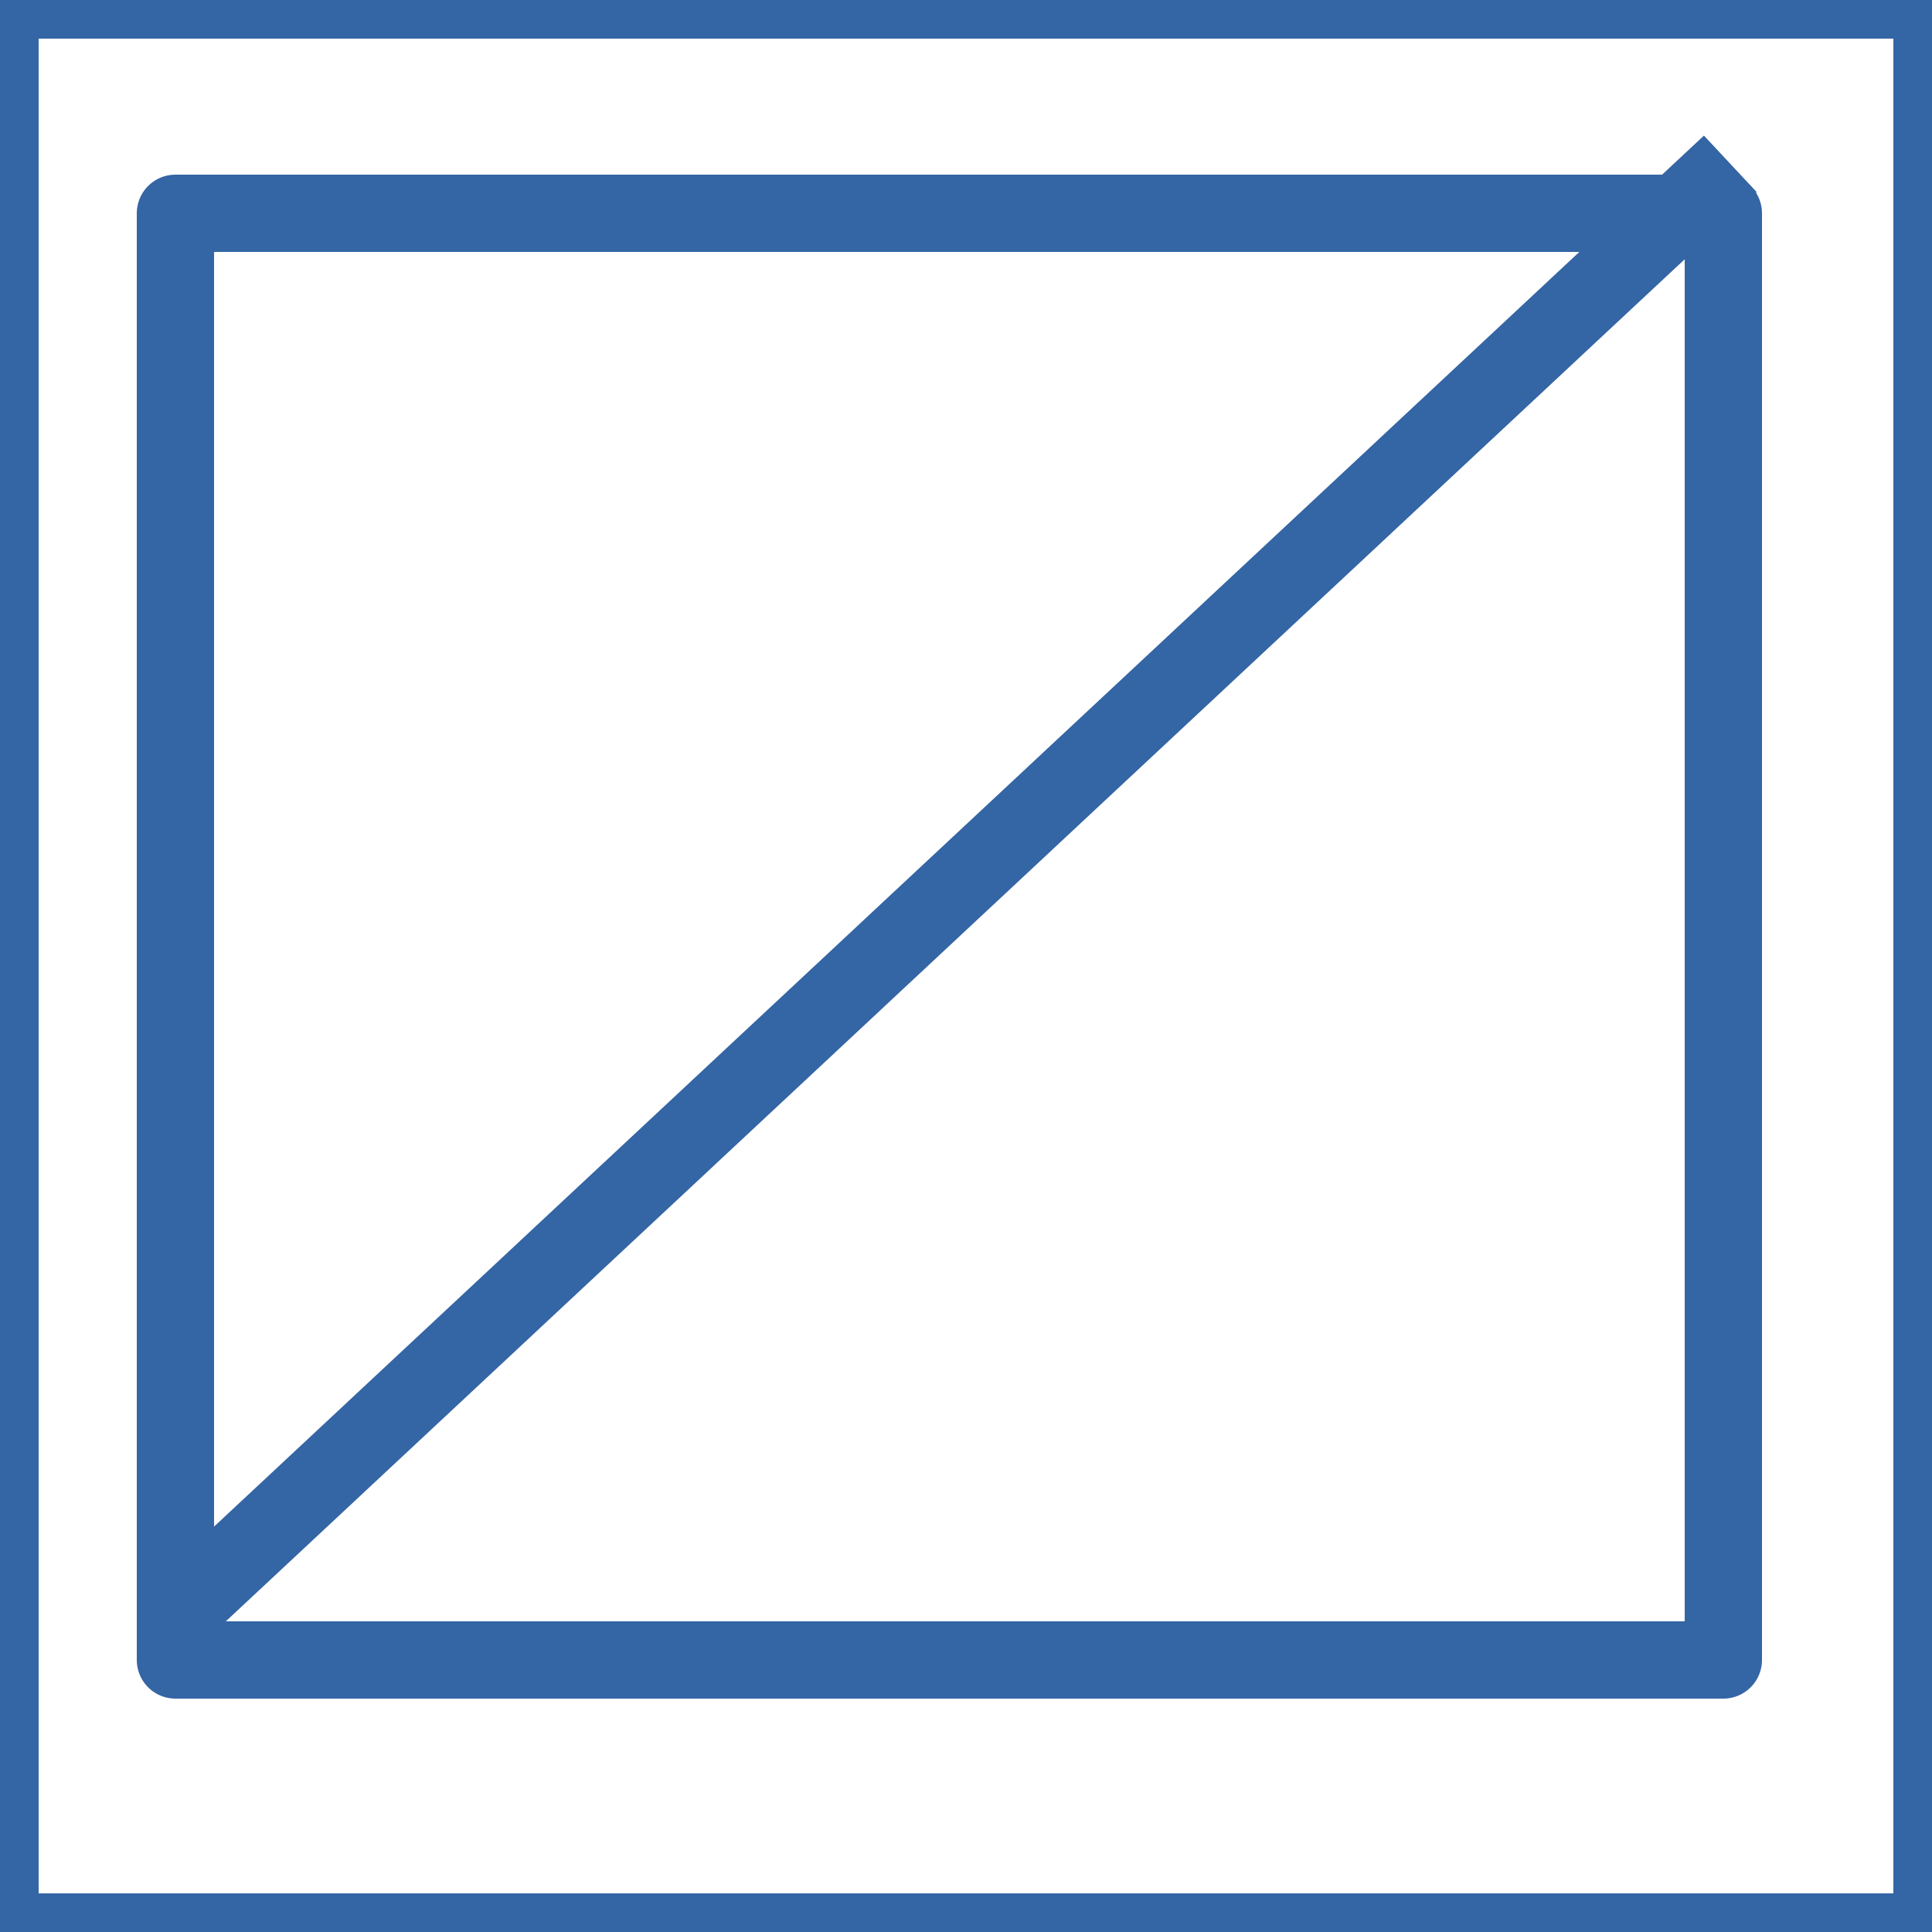
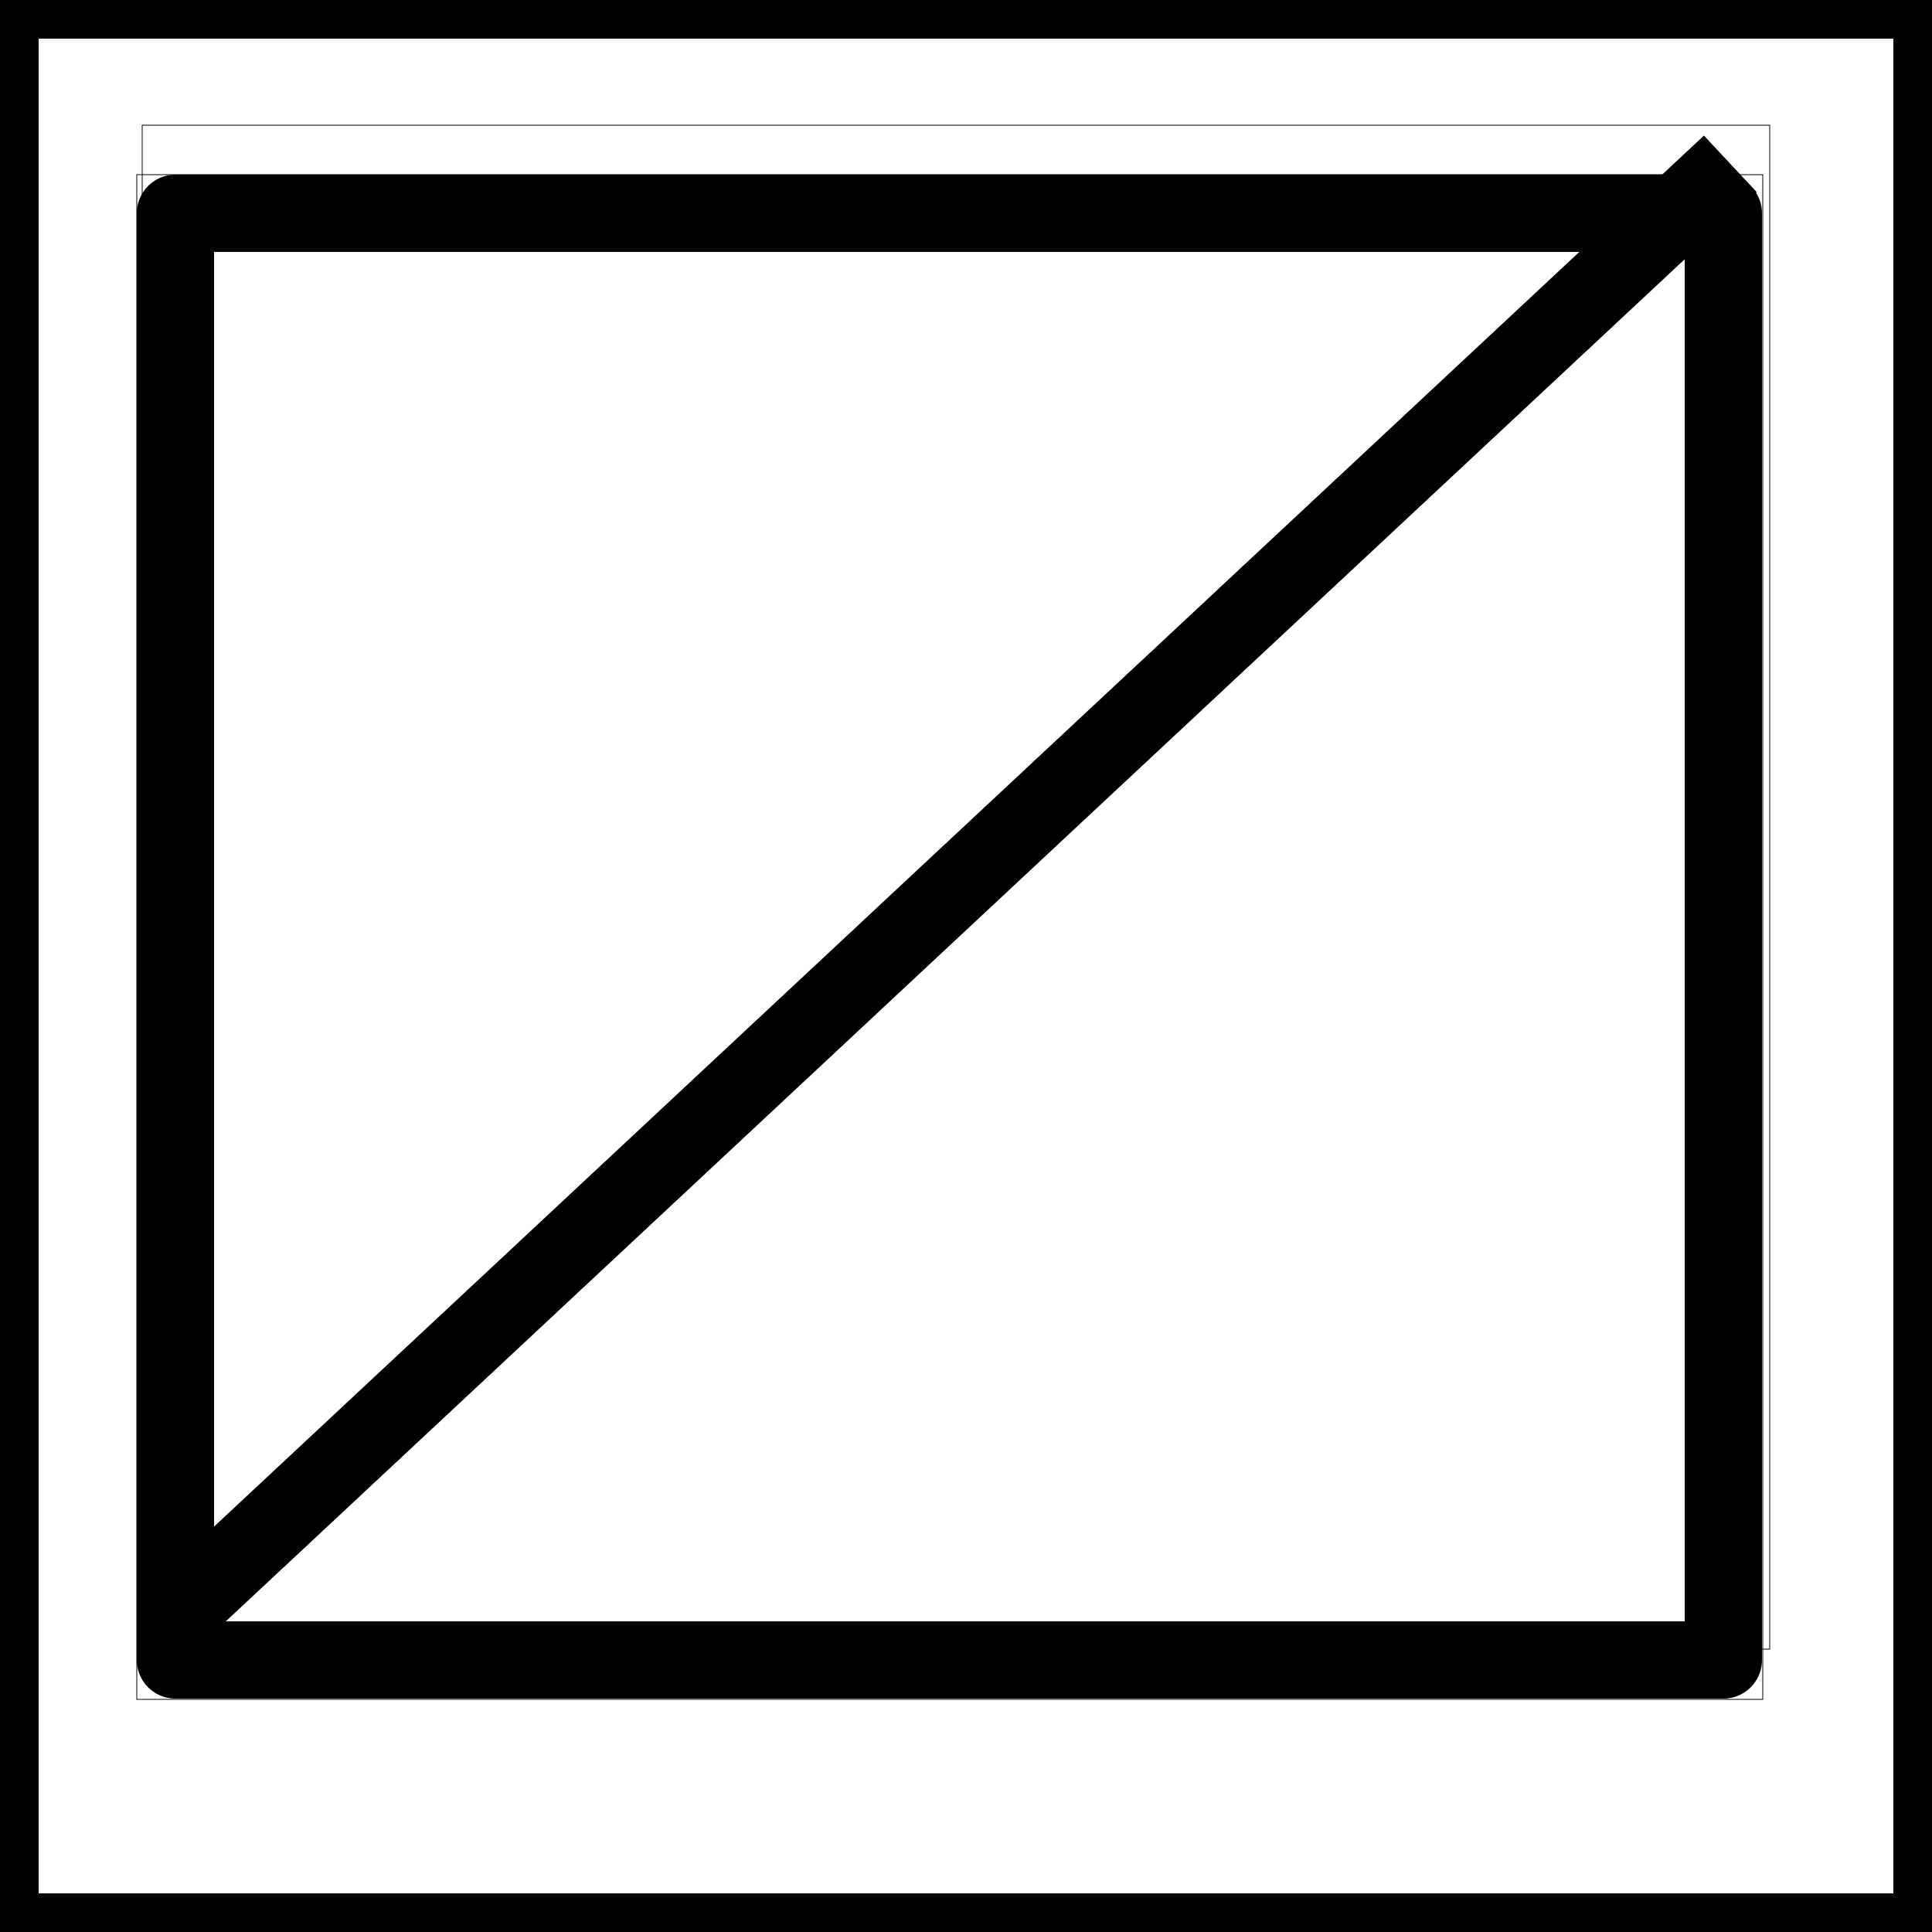
- <svg xmlns="http://www.w3.org/2000/svg" xmlns:ns1="http://xml.openoffice.org/svg/export" version="1.2" width="25mm" height="25mm" viewBox="0 0 2500 2500" preserveAspectRatio="xMidYMid" fill-rule="evenodd" stroke-width="28.222" stroke-linejoin="round" xml:space="preserve">
-   <defs class="ClipPathGroup">
-     <clipPath id="presentation_clip_path" clipPathUnits="userSpaceOnUse">
-       <rect x="0" y="0" width="2500" height="2500" />
+ <svg xmlns="http://www.w3.org/2000/svg" width="25mm" height="25mm" viewBox="0 0 25 25" version="1.1" id="svg1">
+   <defs id="defs1">
+     <clipPath clipPathUnits="userSpaceOnUse" id="clipPath295">
+       <rect x="0.002" y="0" width="2500" height="2500" id="rect295" style="stroke-width:1" />
    </clipPath>
-     <clipPath id="presentation_clip_path_shrink" clipPathUnits="userSpaceOnUse">
-       <rect x="2" y="2" width="2495" height="2495" />
+     <clipPath clipPathUnits="userSpaceOnUse" id="clipPath380">
+       <rect x="0.002" y="0" width="2500" height="2500" id="rect380" style="stroke-width:1" />
+     </clipPath>
+     <clipPath clipPathUnits="userSpaceOnUse" id="clipPath287">
+       <rect x="0.002" y="0" width="2500" height="2500" id="rect287" style="stroke-width:1" />
    </clipPath>
  </defs>
-   <defs class="TextShapeIndex">
-     <g ns1:slide="id1" ns1:id-list="id3 id4 id5" />
-   </defs>
-   <defs class="EmbeddedBulletChars">
-     <g id="bullet-char-template-57356" transform="scale(0.0004882812,-0.0004882812)">
-       <path d="M 580,1141 L 1163,571 580,0 -4,571 580,1141 Z" />
+   <g id="layer1" transform="translate(187.7472,-27.22292)">
+     <g id="id3-374" style="fill:none;stroke:#000000;stroke-opacity:1" transform="matrix(0.01,0,0,0.01,-187.7472,27.22292)" clip-path="url(#clipPath287)">
+       <rect class="BoundingBox" stroke="none" fill="none" x="177" y="226" width="2104" height="1973" id="rect12-1" style="fill:none;stroke:#000000;stroke-opacity:1" />
+       <path fill="none" stroke="#3465a4" stroke-width="100" stroke-linejoin="round" d="M 1229,2148 H 227 V 276 h 2003 v 1872 z" id="path13-13" style="fill:none;stroke:#000000;stroke-opacity:1" />
    </g>
-     <g id="bullet-char-template-57354" transform="scale(0.0004882812,-0.0004882812)">
-       <path d="M 8,1128 L 1137,1128 1137,0 8,0 8,1128 Z" />
+     <g id="id4-21" style="fill:none;stroke:#000000;stroke-opacity:1" transform="matrix(0.01,0,0,0.01,-187.7472,27.22292)" clip-path="url(#clipPath380)">
+       <rect class="BoundingBox" stroke="none" fill="none" x="184" y="162" width="2106" height="1972" id="rect13-75" style="fill:none;stroke:#000000;stroke-opacity:1" />
+       <path fill="none" stroke="#3465a4" stroke-width="100" stroke-linejoin="round" d="M 2239,212 235,2083" id="path14-65" style="fill:none;stroke:#000000;stroke-opacity:1" />
    </g>
-     <g id="bullet-char-template-10146" transform="scale(0.0004882812,-0.0004882812)">
-       <path d="M 174,0 L 602,739 174,1481 1456,739 174,0 Z M 1358,739 L 309,1346 659,739 1358,739 Z" />
-     </g>
-     <g id="bullet-char-template-10132" transform="scale(0.0004882812,-0.0004882812)">
-       <path d="M 2015,739 L 1276,0 717,0 1260,543 174,543 174,936 1260,936 717,1481 1274,1481 2015,739 Z" />
-     </g>
-     <g id="bullet-char-template-10007" transform="scale(0.0004882812,-0.0004882812)">
-       <path d="M 0,-2 C -7,14 -16,27 -25,37 L 356,567 C 262,823 215,952 215,954 215,979 228,992 255,992 264,992 276,990 289,987 310,991 331,999 354,1012 L 381,999 492,748 772,1049 836,1024 860,1049 C 881,1039 901,1025 922,1006 886,937 835,863 770,784 769,783 710,716 594,584 L 774,223 C 774,196 753,168 711,139 L 727,119 C 717,90 699,76 672,76 641,76 570,178 457,381 L 164,-76 C 142,-110 111,-127 72,-127 30,-127 9,-110 8,-76 1,-67 -2,-52 -2,-32 -2,-23 -1,-13 0,-2 Z" />
-     </g>
-     <g id="bullet-char-template-10004" transform="scale(0.0004882812,-0.0004882812)">
-       <path d="M 285,-33 C 182,-33 111,30 74,156 52,228 41,333 41,471 41,549 55,616 82,672 116,743 169,778 240,778 293,778 328,747 346,684 L 369,508 C 377,444 397,411 428,410 L 1163,1116 C 1174,1127 1196,1133 1229,1133 1271,1133 1292,1118 1292,1087 L 1292,965 C 1292,929 1282,901 1262,881 L 442,47 C 390,-6 338,-33 285,-33 Z" />
-     </g>
-     <g id="bullet-char-template-9679" transform="scale(0.0004882812,-0.0004882812)">
-       <path d="M 813,0 C 632,0 489,54 383,161 276,268 223,411 223,592 223,773 276,916 383,1023 489,1130 632,1184 813,1184 992,1184 1136,1130 1245,1023 1353,916 1407,772 1407,592 1407,412 1353,268 1245,161 1136,54 992,0 813,0 Z" />
-     </g>
-     <g id="bullet-char-template-8226" transform="scale(0.0004882812,-0.0004882812)">
-       <path d="M 346,457 C 273,457 209,483 155,535 101,586 74,649 74,723 74,796 101,859 155,911 209,963 273,989 346,989 419,989 480,963 531,910 582,859 608,796 608,723 608,648 583,586 532,535 482,483 420,457 346,457 Z" />
-     </g>
-     <g id="bullet-char-template-8211" transform="scale(0.0004882812,-0.0004882812)">
-       <path d="M -4,459 L 1135,459 1135,606 -4,606 -4,459 Z" />
-     </g>
-     <g id="bullet-char-template-61548" transform="scale(0.0004882812,-0.0004882812)">
-       <path d="M 173,740 C 173,903 231,1043 346,1159 462,1274 601,1332 765,1332 928,1332 1067,1274 1183,1159 1299,1043 1357,903 1357,740 1357,577 1299,437 1183,322 1067,206 928,148 765,148 601,148 462,206 346,322 231,437 173,577 173,740 Z" />
-     </g>
-   </defs>
-   <g>
-     <g id="id2" class="Master_Slide">
-       <g id="bg-id2" class="Background" />
-       <g id="bo-id2" class="BackgroundObjects" />
-     </g>
-   </g>
-   <g class="SlideGroup">
-     <g>
-       <g id="container-id1">
-         <g id="id1" class="Slide" clip-path="url(#presentation_clip_path)">
-           <g class="Page">
-             <g class="Group">
-               <g class="com.sun.star.drawing.CustomShape">
-                 <g id="id3">
-                   <rect class="BoundingBox" stroke="none" fill="none" x="177" y="226" width="2104" height="1973" />
-                   <path fill="none" stroke="rgb(52,101,164)" stroke-width="100" stroke-linejoin="round" d="M 1229,2148 L 227,2148 227,276 2230,276 2230,2148 1229,2148 Z " />
-                 </g>
-               </g>
-               <g class="com.sun.star.drawing.LineShape">
-                 <g id="id4">
-                   <rect class="BoundingBox" stroke="none" fill="none" x="184" y="162" width="2106" height="1972" />
-                   <path fill="none" stroke="rgb(52,101,164)" stroke-width="100" stroke-linejoin="round" d="M 2239,212 L 235,2083 " />
-                 </g>
-               </g>
-               <g class="com.sun.star.drawing.CustomShape">
-                 <g id="id5">
-                   <rect class="BoundingBox" stroke="none" fill="none" x="-50" y="-50" width="2601" height="2601" />
-                   <path fill="none" stroke="rgb(52,101,164)" stroke-width="100" stroke-linejoin="round" d="M 1250,0 L 2500,0 2500,2500 0,2500 0,0 1250,0 Z " />
-                 </g>
-               </g>
-             </g>
-           </g>
-         </g>
-       </g>
+     <g id="id5-2" style="fill:none;stroke:#000000;stroke-opacity:1" transform="matrix(0.01,0,0,0.01,-187.7472,27.22292)" clip-path="url(#clipPath295)">
+       <rect class="BoundingBox" stroke="none" fill="none" x="-50" y="-50" width="2601" height="2601" id="rect14-1" style="fill:none;stroke:#000000;stroke-opacity:1" />
+       <path fill="none" stroke="#3465a4" stroke-width="100" stroke-linejoin="round" d="M 1250,0 H 2500 V 2500 H 0 V 0 Z" id="path15-72" style="fill:none;stroke:#000000;stroke-opacity:1" />
    </g>
  </g>
</svg>
